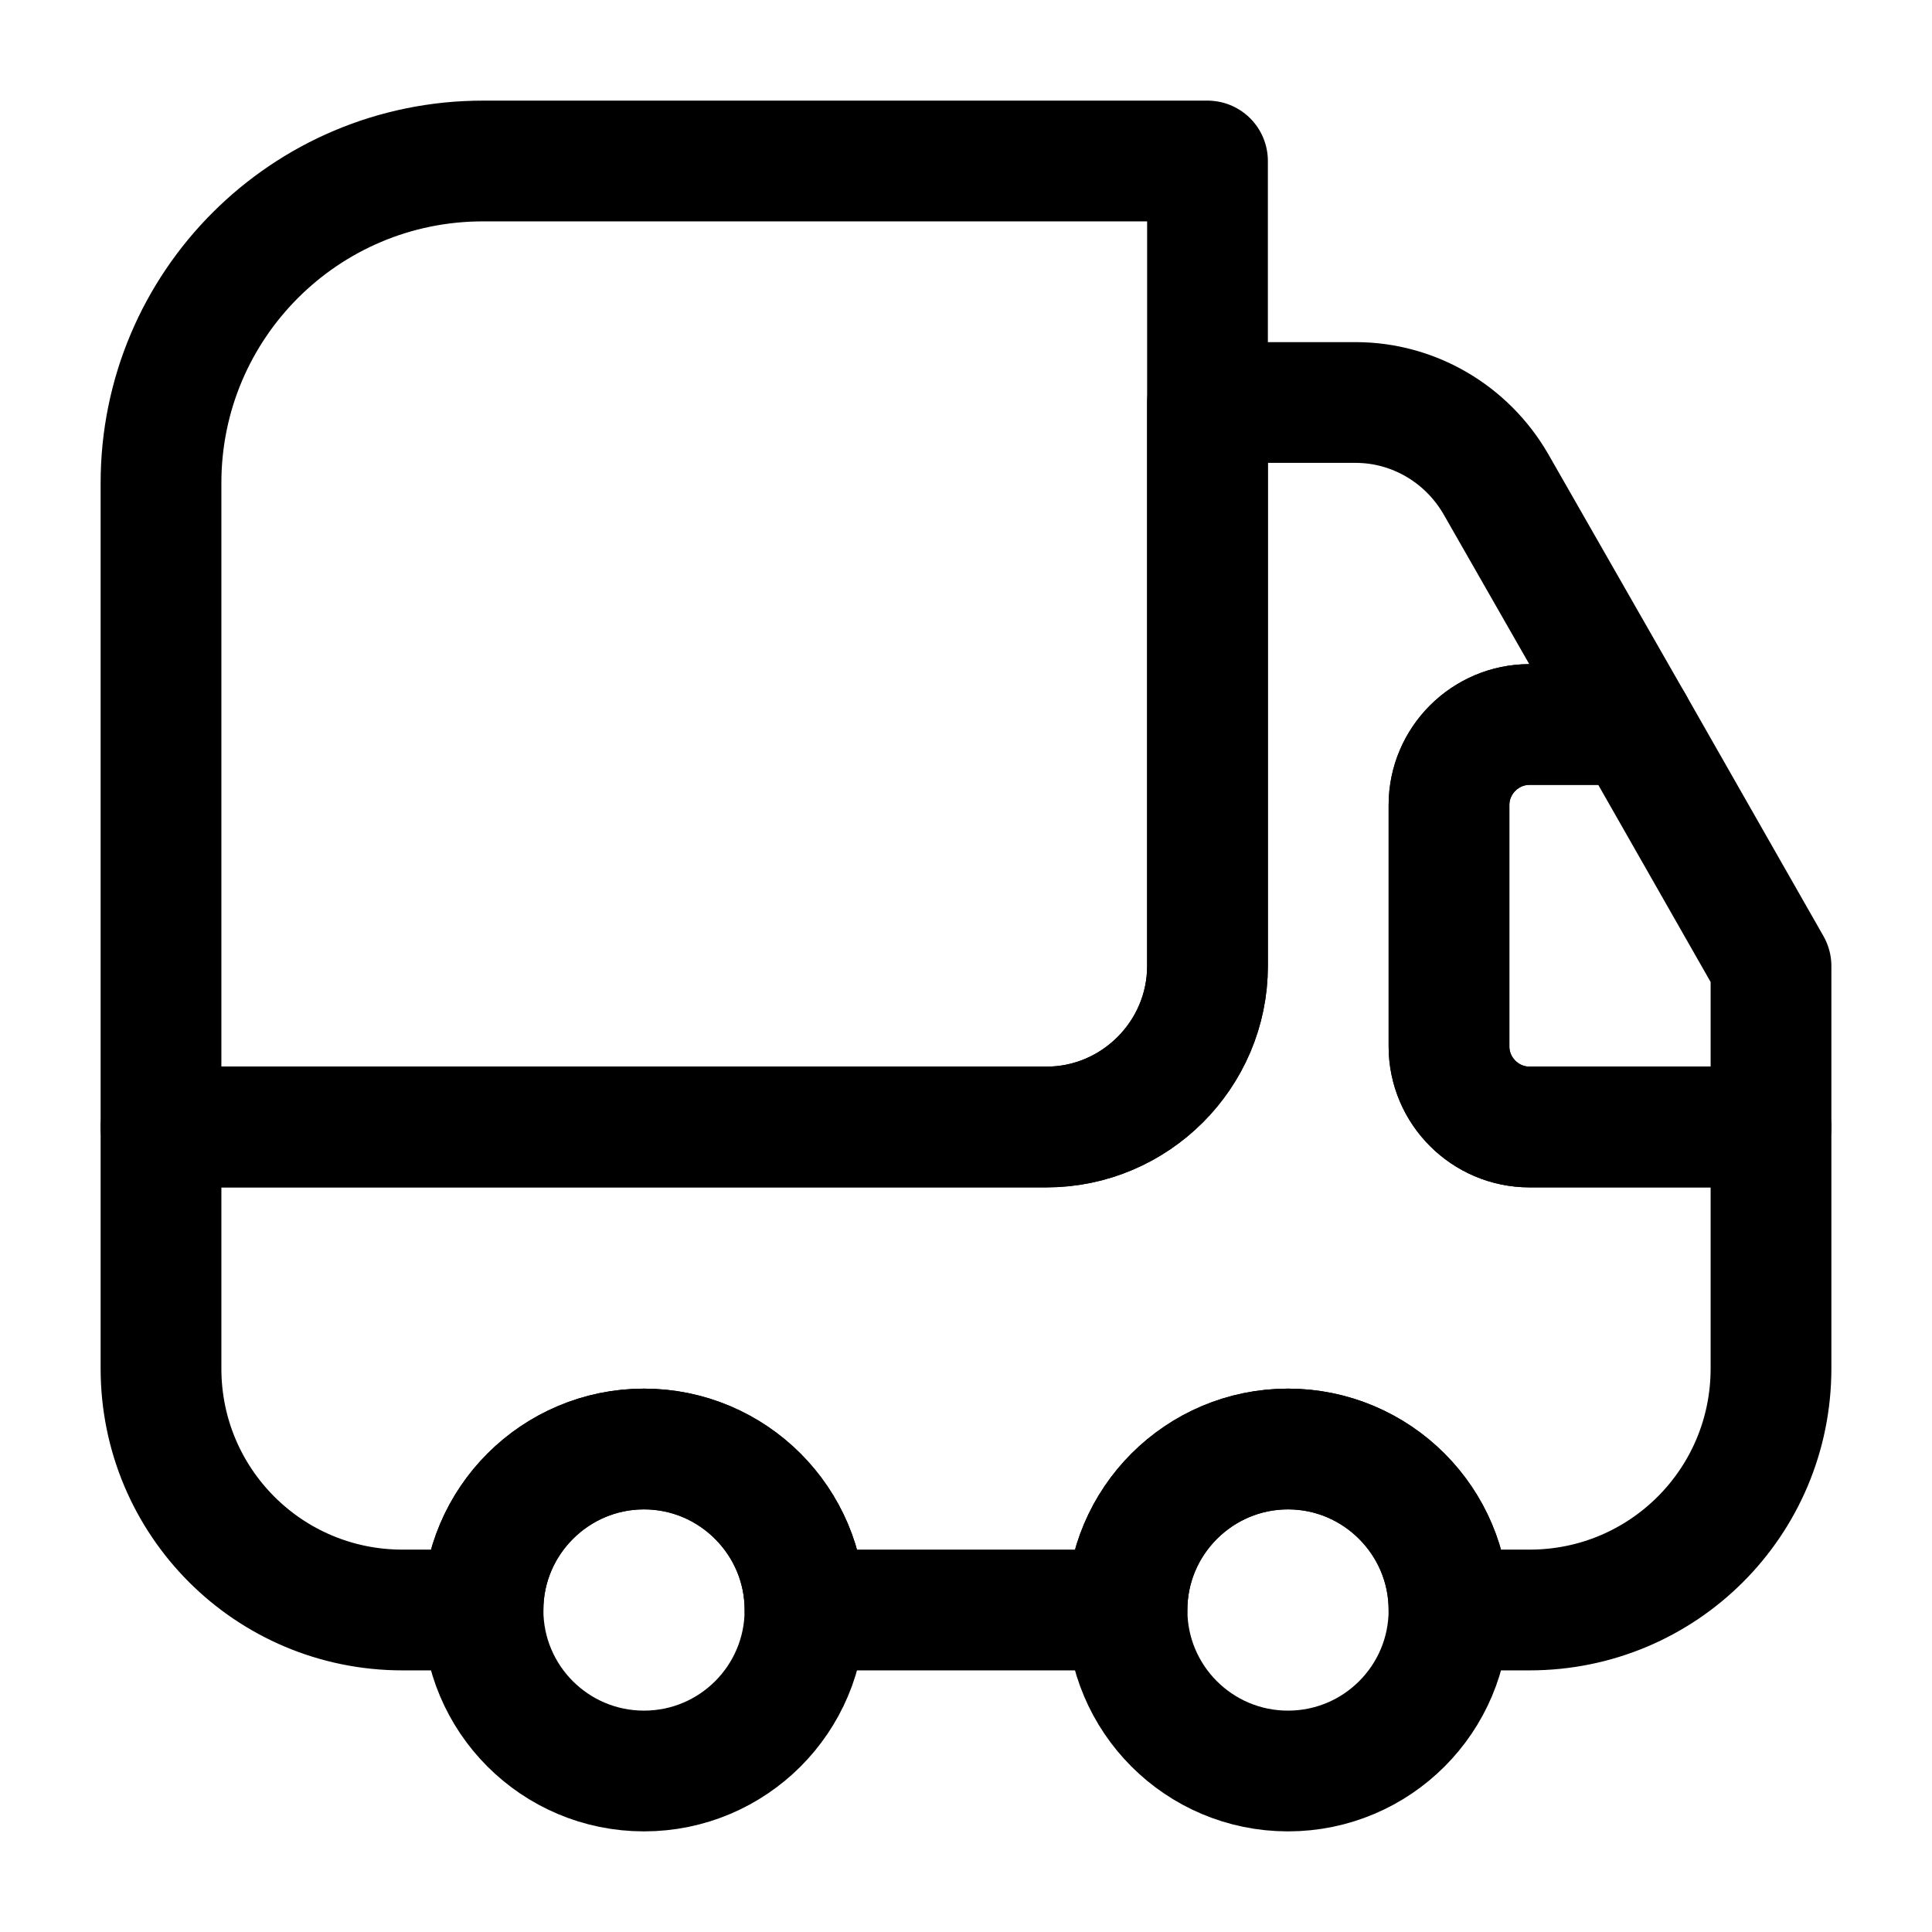
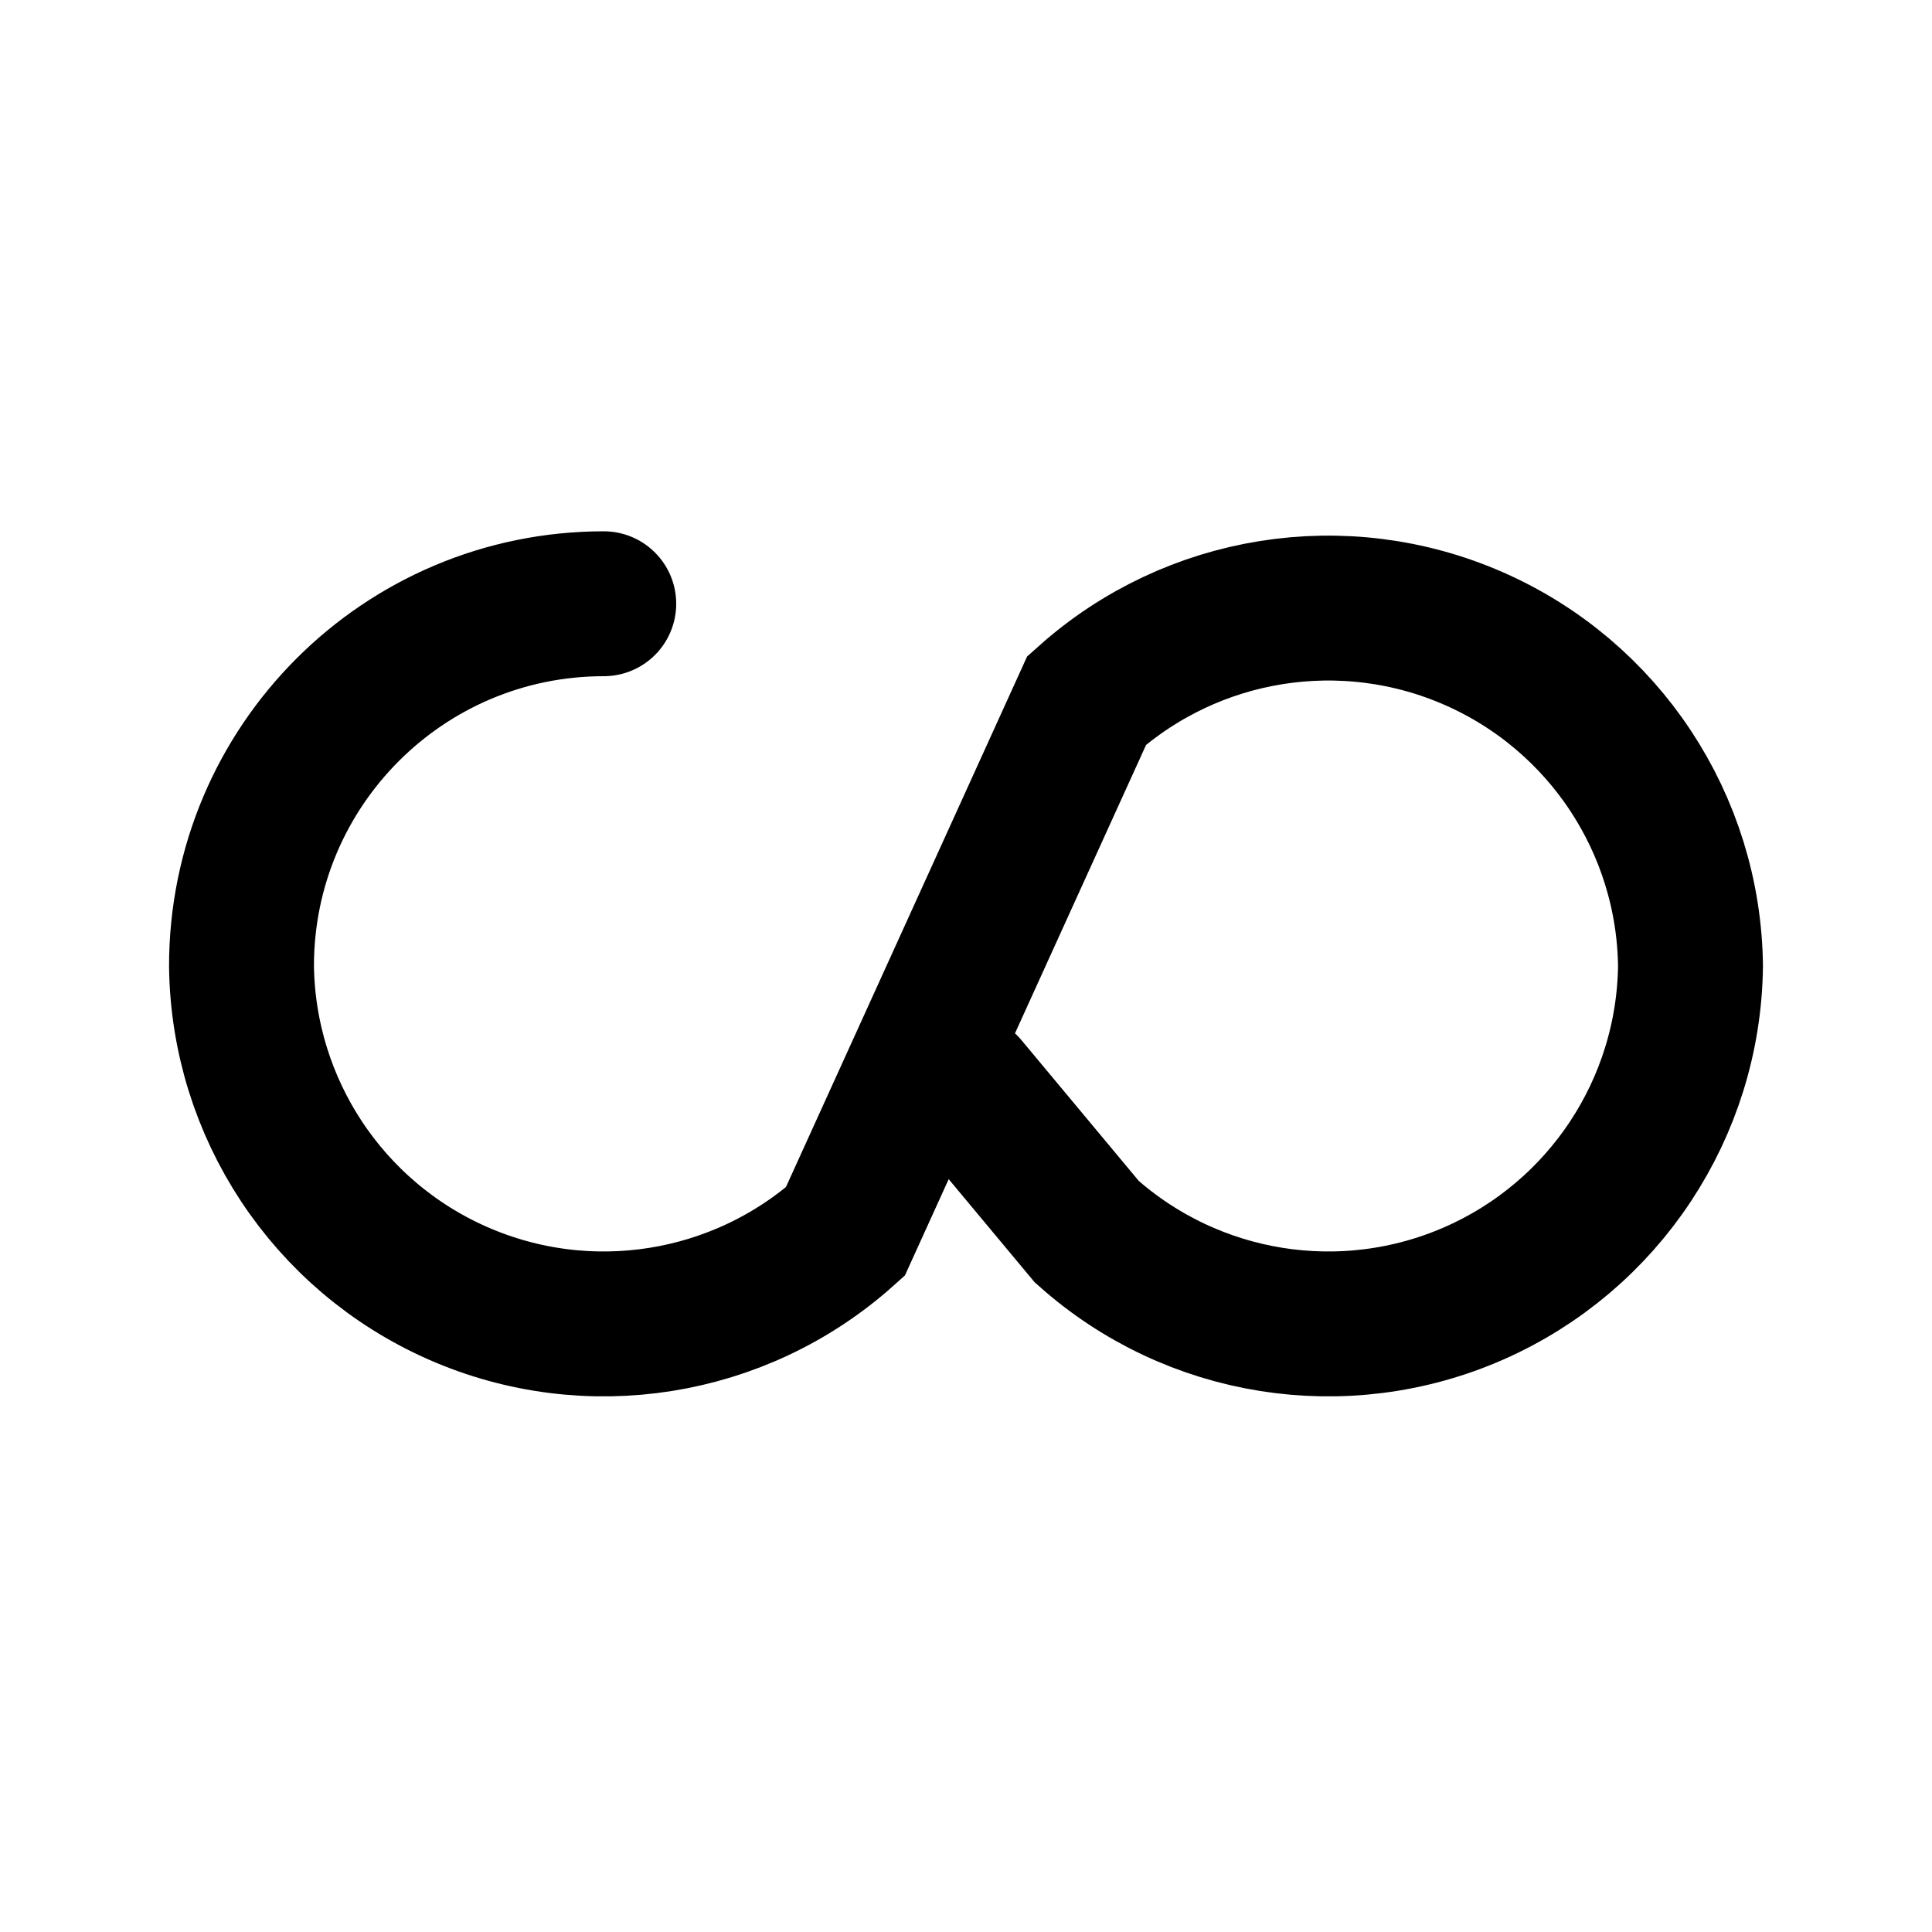
<svg xmlns="http://www.w3.org/2000/svg" width="24" height="24" viewBox="0 0 24 24" fill="none">
-   <path d="M15 2V12C15 13.1 14.1 14 13 14H2V6C2 3.79 3.79 2 6 2H15Z" stroke="#000000" stroke-width="1.5" stroke-linecap="round" stroke-linejoin="round" />
-   <path d="M22 14V17C22 18.66 20.66 20 19 20H18C18 18.9 17.1 18 16 18C14.9 18 14 18.9 14 20H10C10 18.9 9.1 18 8 18C6.9 18 6 18.9 6 20H5C3.34 20 2 18.66 2 17V14H13C14.1 14 15 13.1 15 12V5H16.84C17.56 5 18.22 5.39 18.58 6.01L20.29 9H19C18.45 9 18 9.45 18 10V13C18 13.55 18.45 14 19 14H22Z" stroke="#000000" stroke-width="1.5" stroke-linecap="round" stroke-linejoin="round" />
-   <path d="M8 22C9.105 22 10 21.105 10 20C10 18.895 9.105 18 8 18C6.895 18 6 18.895 6 20C6 21.105 6.895 22 8 22Z" stroke="#000000" stroke-width="1.5" stroke-linecap="round" stroke-linejoin="round" />
-   <path d="M16 22C17.105 22 18 21.105 18 20C18 18.895 17.105 18 16 18C14.895 18 14 18.895 14 20C14 21.105 14.895 22 16 22Z" stroke="#000000" stroke-width="1.5" stroke-linecap="round" stroke-linejoin="round" />
-   <path d="M22 12V14H19C18.45 14 18 13.55 18 13V10C18 9.45 18.45 9 19 9H20.29L22 12Z" stroke="#000000" stroke-width="1.5" stroke-linecap="round" stroke-linejoin="round" />
+   <path d="M7.5 7.5A4.5 4.5 0 0 0 3 12a4.5 4.5 0 0 0 7.5 3.3L13.5 8.7A4.5 4.5 0 0 1 21 12a4.5 4.5 0 0 1-7.5 3.3L12 13.5" stroke="#000000" stroke-width="1.8" stroke-linecap="round" />
</svg>
